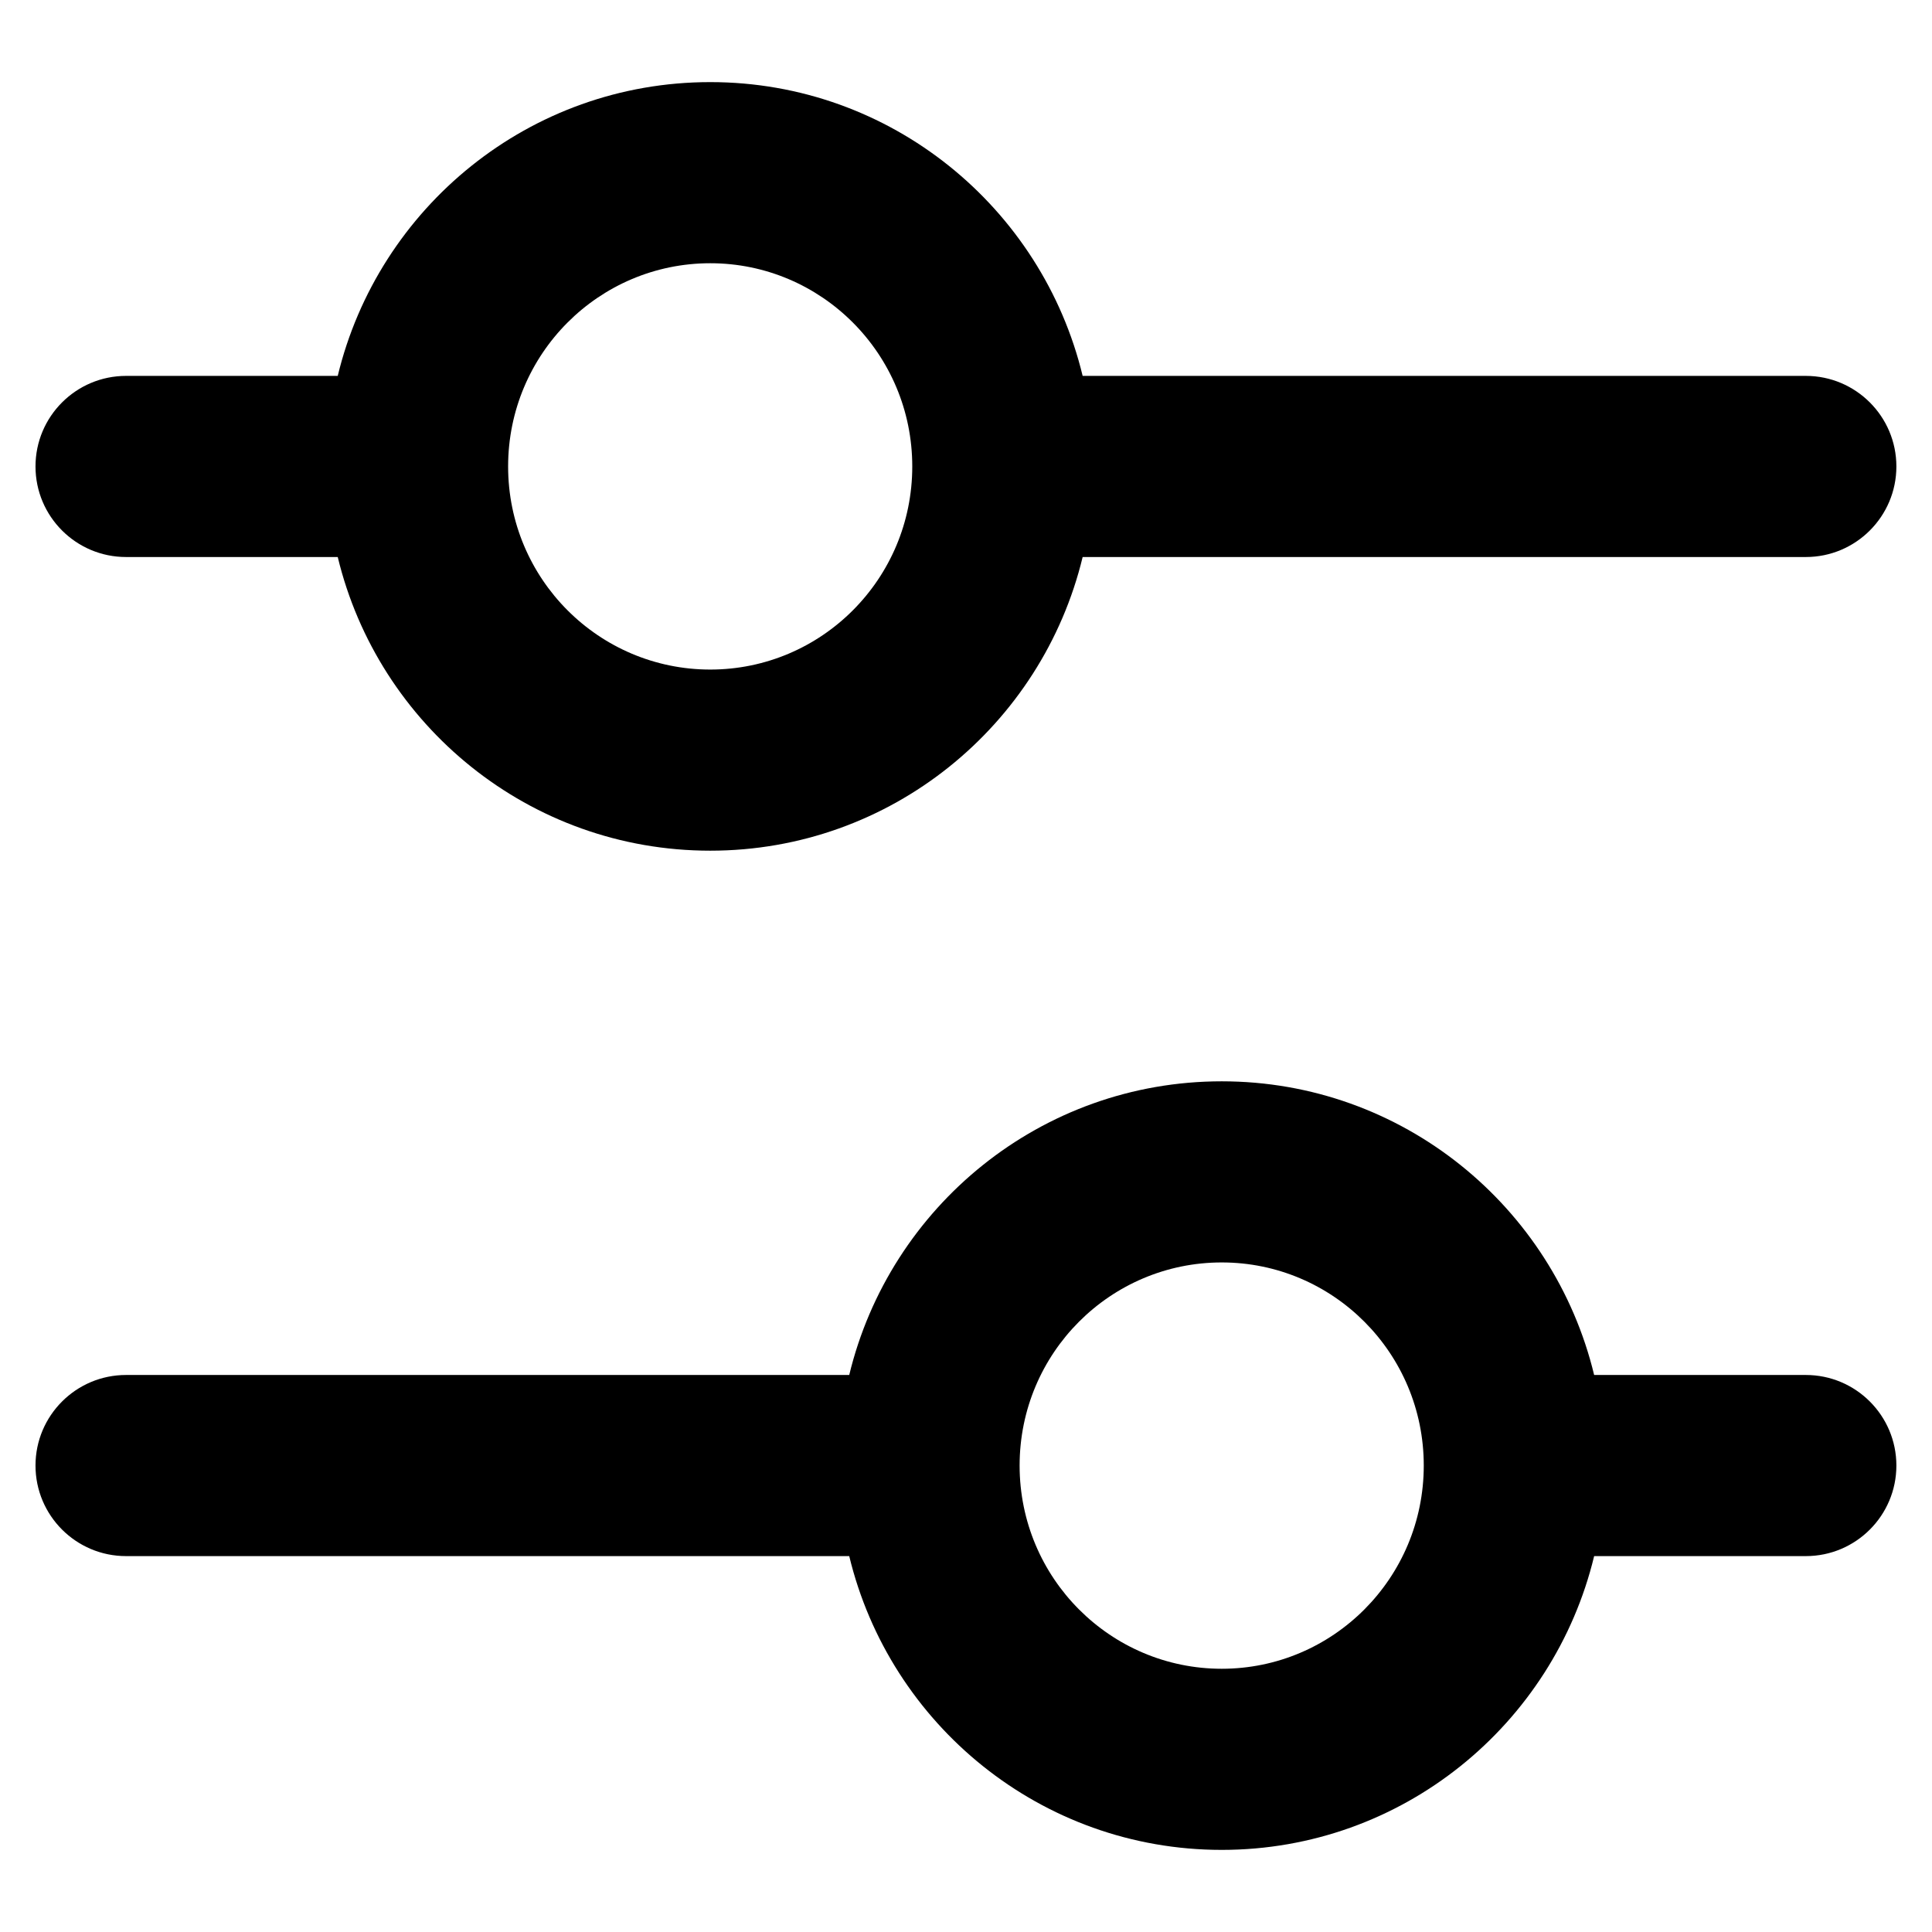
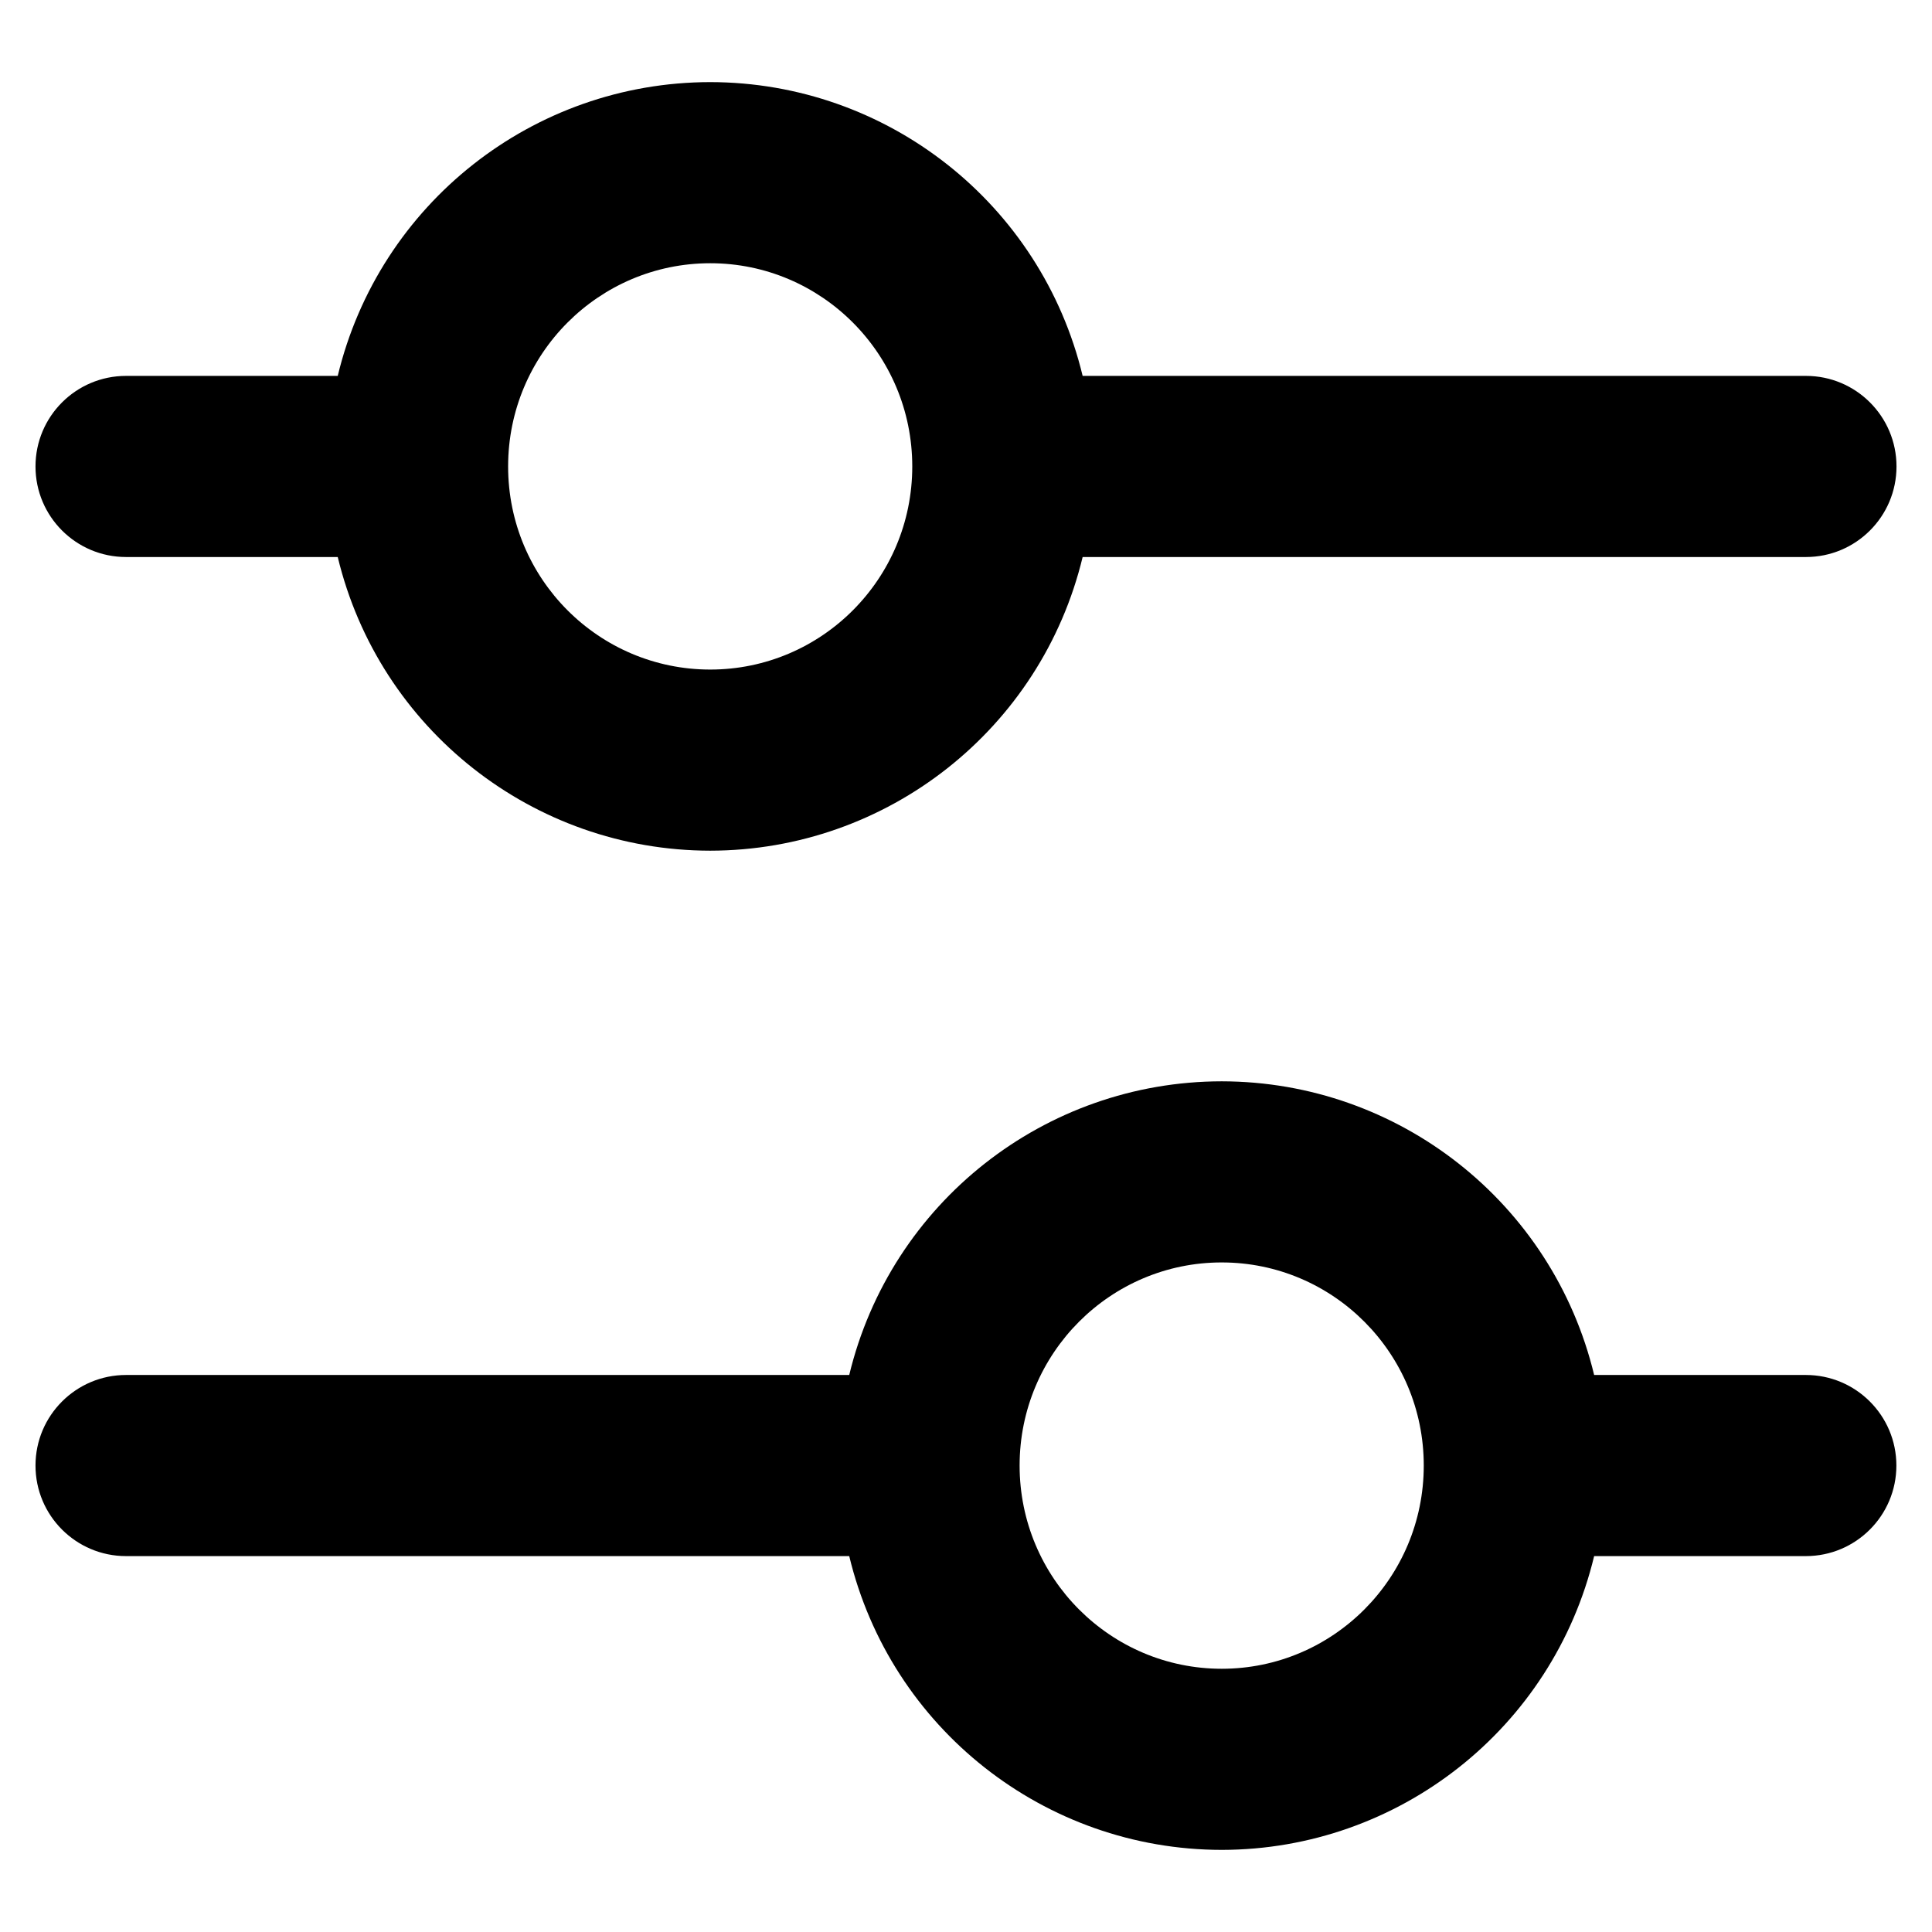
- <svg focusable="false" aria-hidden="true" viewBox="0 0 16 16" data-icon="MoreSetOutlined" style="font-size: 16px;">
-   <path fill-rule="evenodd" clip-rule="evenodd" d="M5.882 2.18C4.96 2.18 4.208 2.931 4.208 3.863C4.208 4.795 4.96 5.545 5.882 5.545C6.803 5.545 7.555 4.795 7.555 3.863C7.555 2.931 6.803 2.18 5.882 2.18ZM2.797 3.113C3.133 1.719 4.385 0.68 5.882 0.68C7.378 0.68 8.63 1.719 8.966 3.113H14.955C15.369 3.113 15.705 3.449 15.705 3.863C15.705 4.277 15.369 4.613 14.955 4.613H8.966C8.63 6.007 7.378 7.045 5.882 7.045C4.385 7.045 3.133 6.007 2.797 4.613H1.044C0.63 4.613 0.294 4.277 0.294 3.863C0.294 3.449 0.63 3.113 1.044 3.113H2.797ZM10.118 10.455C9.196 10.455 8.444 11.205 8.444 12.137C8.444 13.069 9.196 13.82 10.118 13.82C11.039 13.82 11.791 13.069 11.791 12.137C11.791 11.205 11.039 10.455 10.118 10.455ZM7.033 11.387C7.369 9.993 8.621 8.955 10.118 8.955C11.614 8.955 12.866 9.993 13.202 11.387H14.955C15.369 11.387 15.705 11.723 15.705 12.137C15.705 12.551 15.369 12.887 14.955 12.887H13.202C12.866 14.281 11.614 15.32 10.118 15.32C8.621 15.32 7.369 14.281 7.033 12.887H1.044C0.63 12.887 0.294 12.551 0.294 12.137C0.294 11.723 0.63 11.387 1.044 11.387H7.033Z" fill="currentColor" />
+ <svg aria-hidden="true" viewBox="0 0 16 16" data-icon="MoreSetOutlined" font-size="16">
+   <path fill-rule="evenodd" clip-rule="evenodd" d="M5.882 2.18c-.922 0-1.674.751-1.674 1.683s.752 1.682 1.674 1.682c.921 0 1.673-.75 1.673-1.682 0-.932-.752-1.683-1.673-1.683zm-3.085.933A3.176 3.176 0 015.882.68a3.176 3.176 0 013.084 2.433h5.99a.75.75 0 010 1.5h-5.99a3.176 3.176 0 01-3.084 2.432 3.176 3.176 0 01-3.085-2.432H1.044a.75.75 0 110-1.5h1.753zm7.32 7.342c-.92 0-1.673.75-1.673 1.682 0 .932.752 1.683 1.674 1.683.921 0 1.673-.751 1.673-1.683s-.752-1.682-1.673-1.682zm-3.084.932a3.176 3.176 0 013.085-2.432 3.176 3.176 0 013.084 2.432h1.753a.75.75 0 010 1.5h-1.753a3.176 3.176 0 01-3.084 2.433 3.176 3.176 0 01-3.085-2.433H1.044a.75.75 0 110-1.5h5.989z" fill="currentColor" />
</svg>
